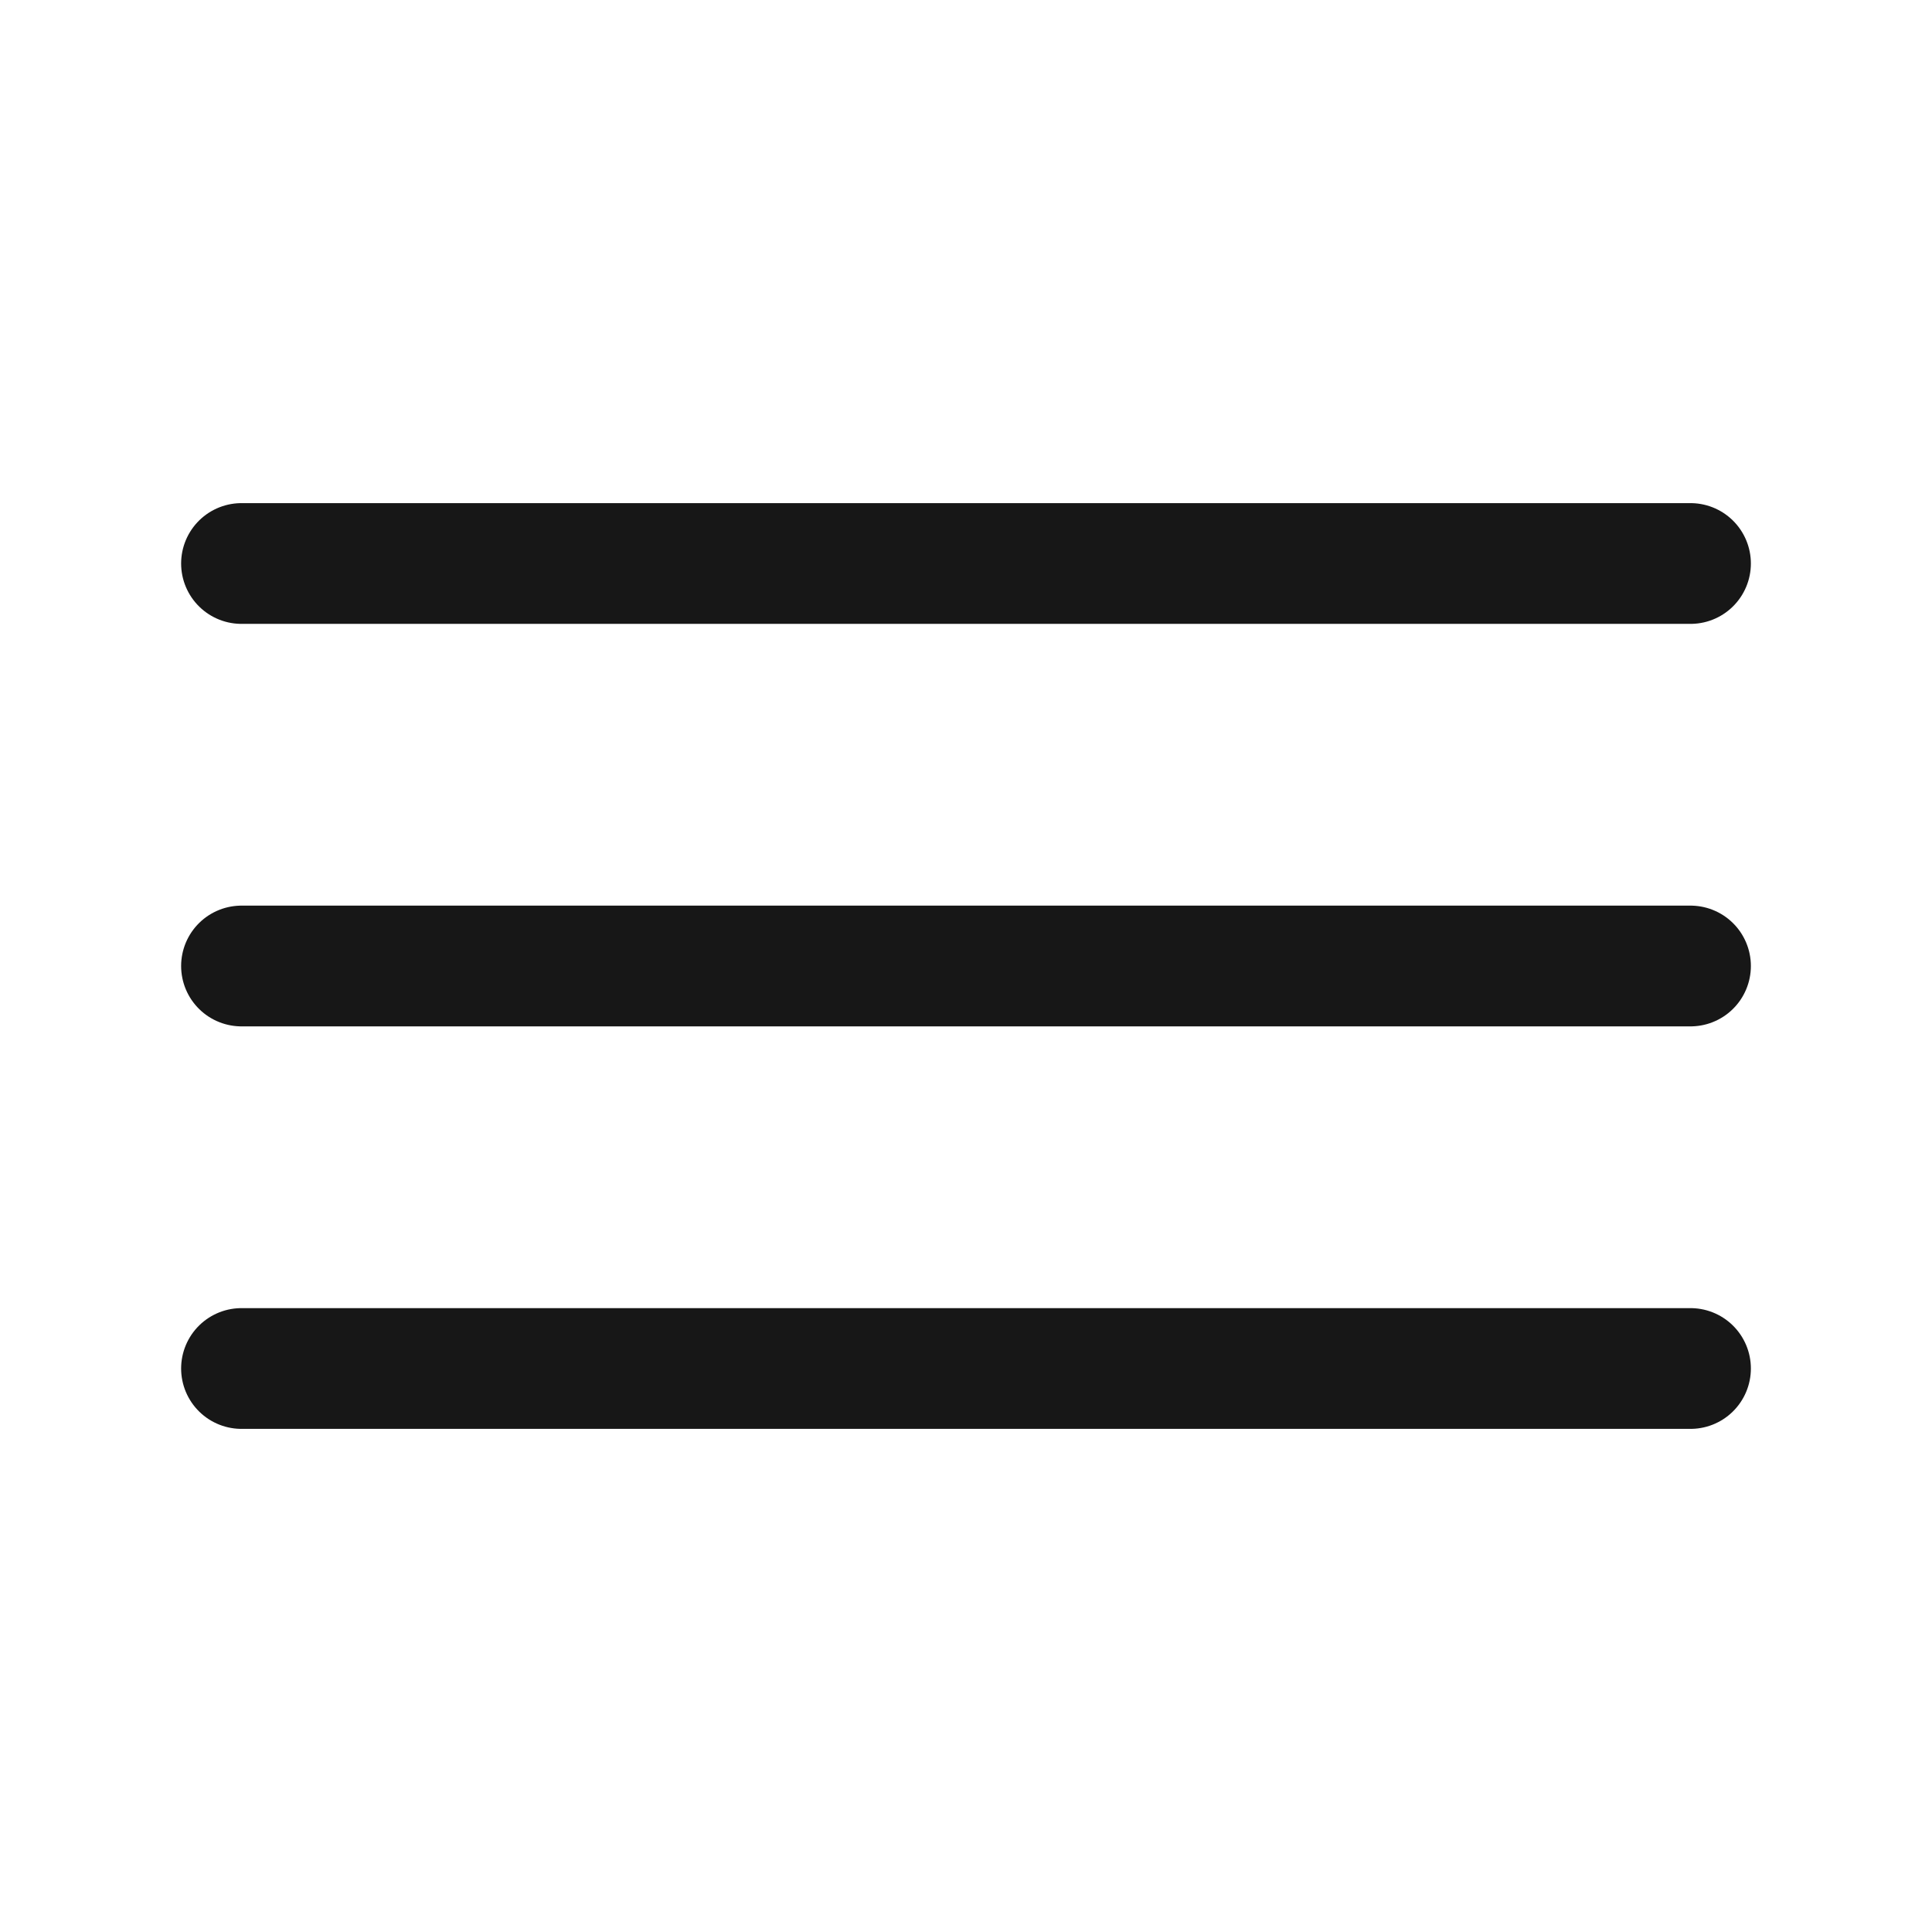
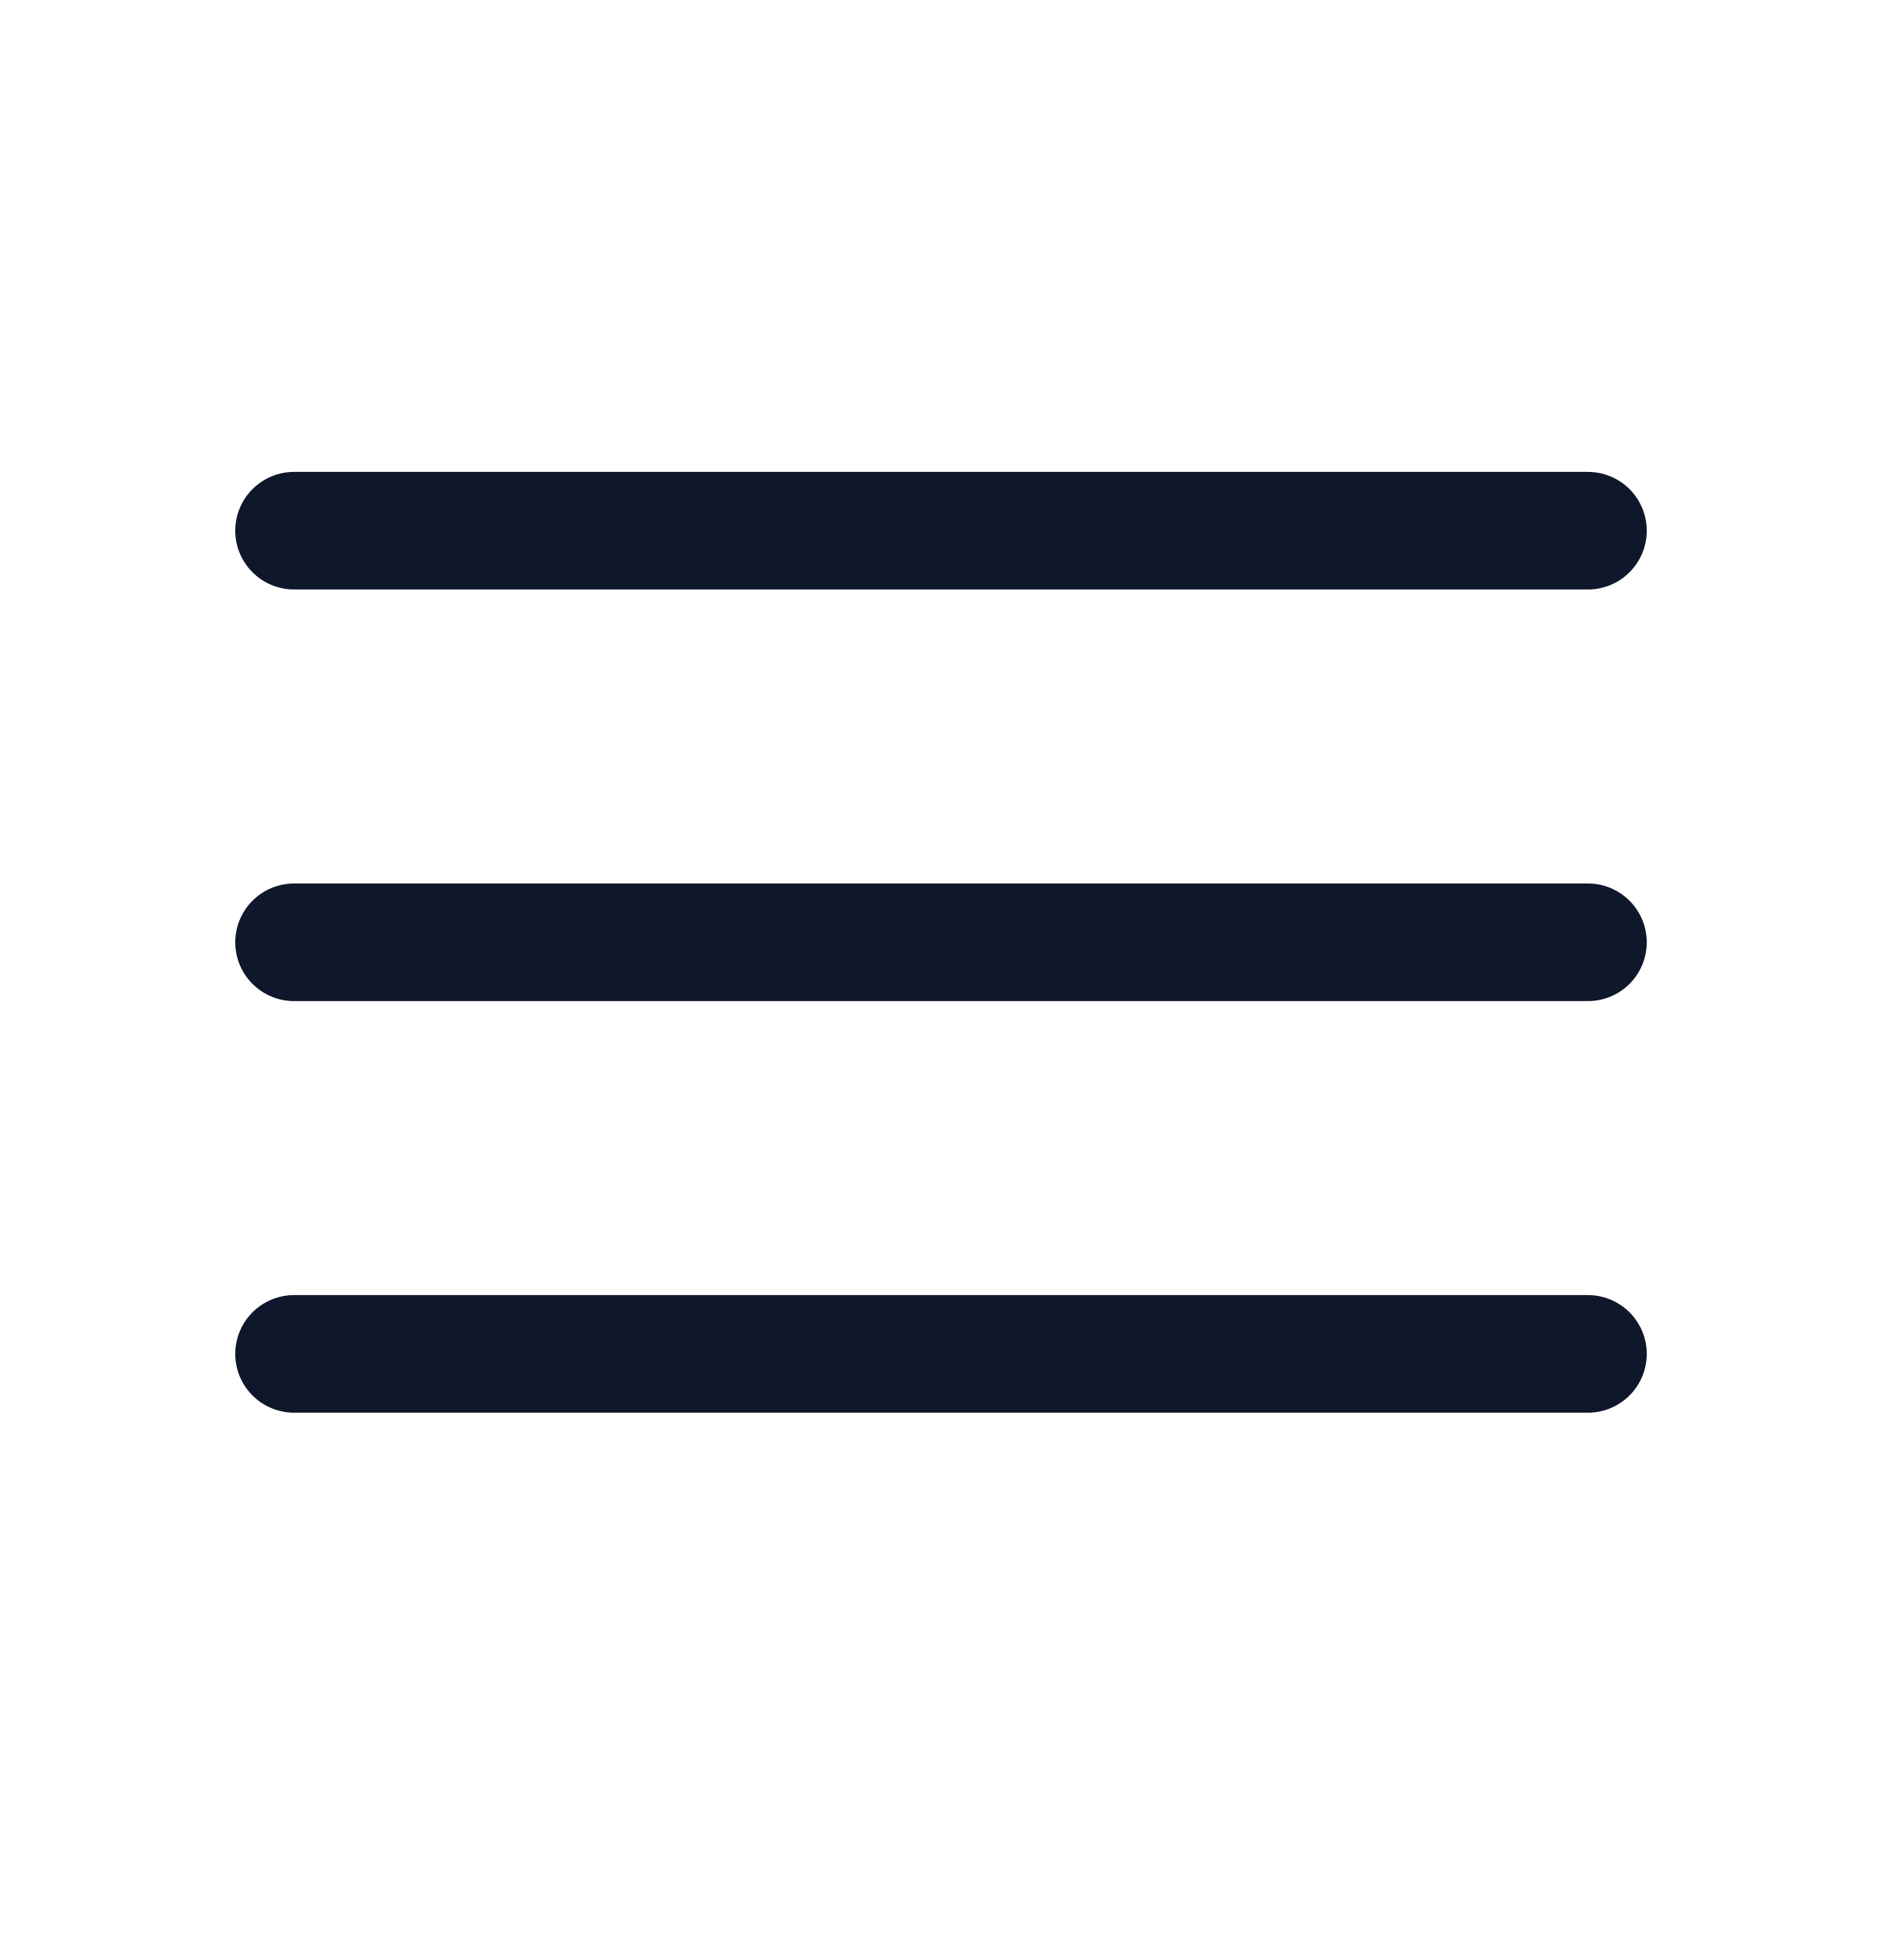
- <svg xmlns="http://www.w3.org/2000/svg" width="24" height="24" viewBox="0 0 24 24" fill="none">
-   <path d="M3 7H21" stroke="#171717" stroke-width="1.5" stroke-linecap="round" />
-   <path d="M3 12H21" stroke="#171717" stroke-width="1.5" stroke-linecap="round" />
-   <path d="M3 17H21" stroke="#171717" stroke-width="1.5" stroke-linecap="round" />
+ <svg xmlns="http://www.w3.org/2000/svg" width="24" height="25" viewBox="0 0 24 25" fill="none">
+   <path d="M3.75 6.769H20.25M3.75 12.019H20.25M3.75 17.269H20.25" stroke="#0F172A" stroke-width="1.5" stroke-linecap="round" stroke-linejoin="round" />
</svg>
